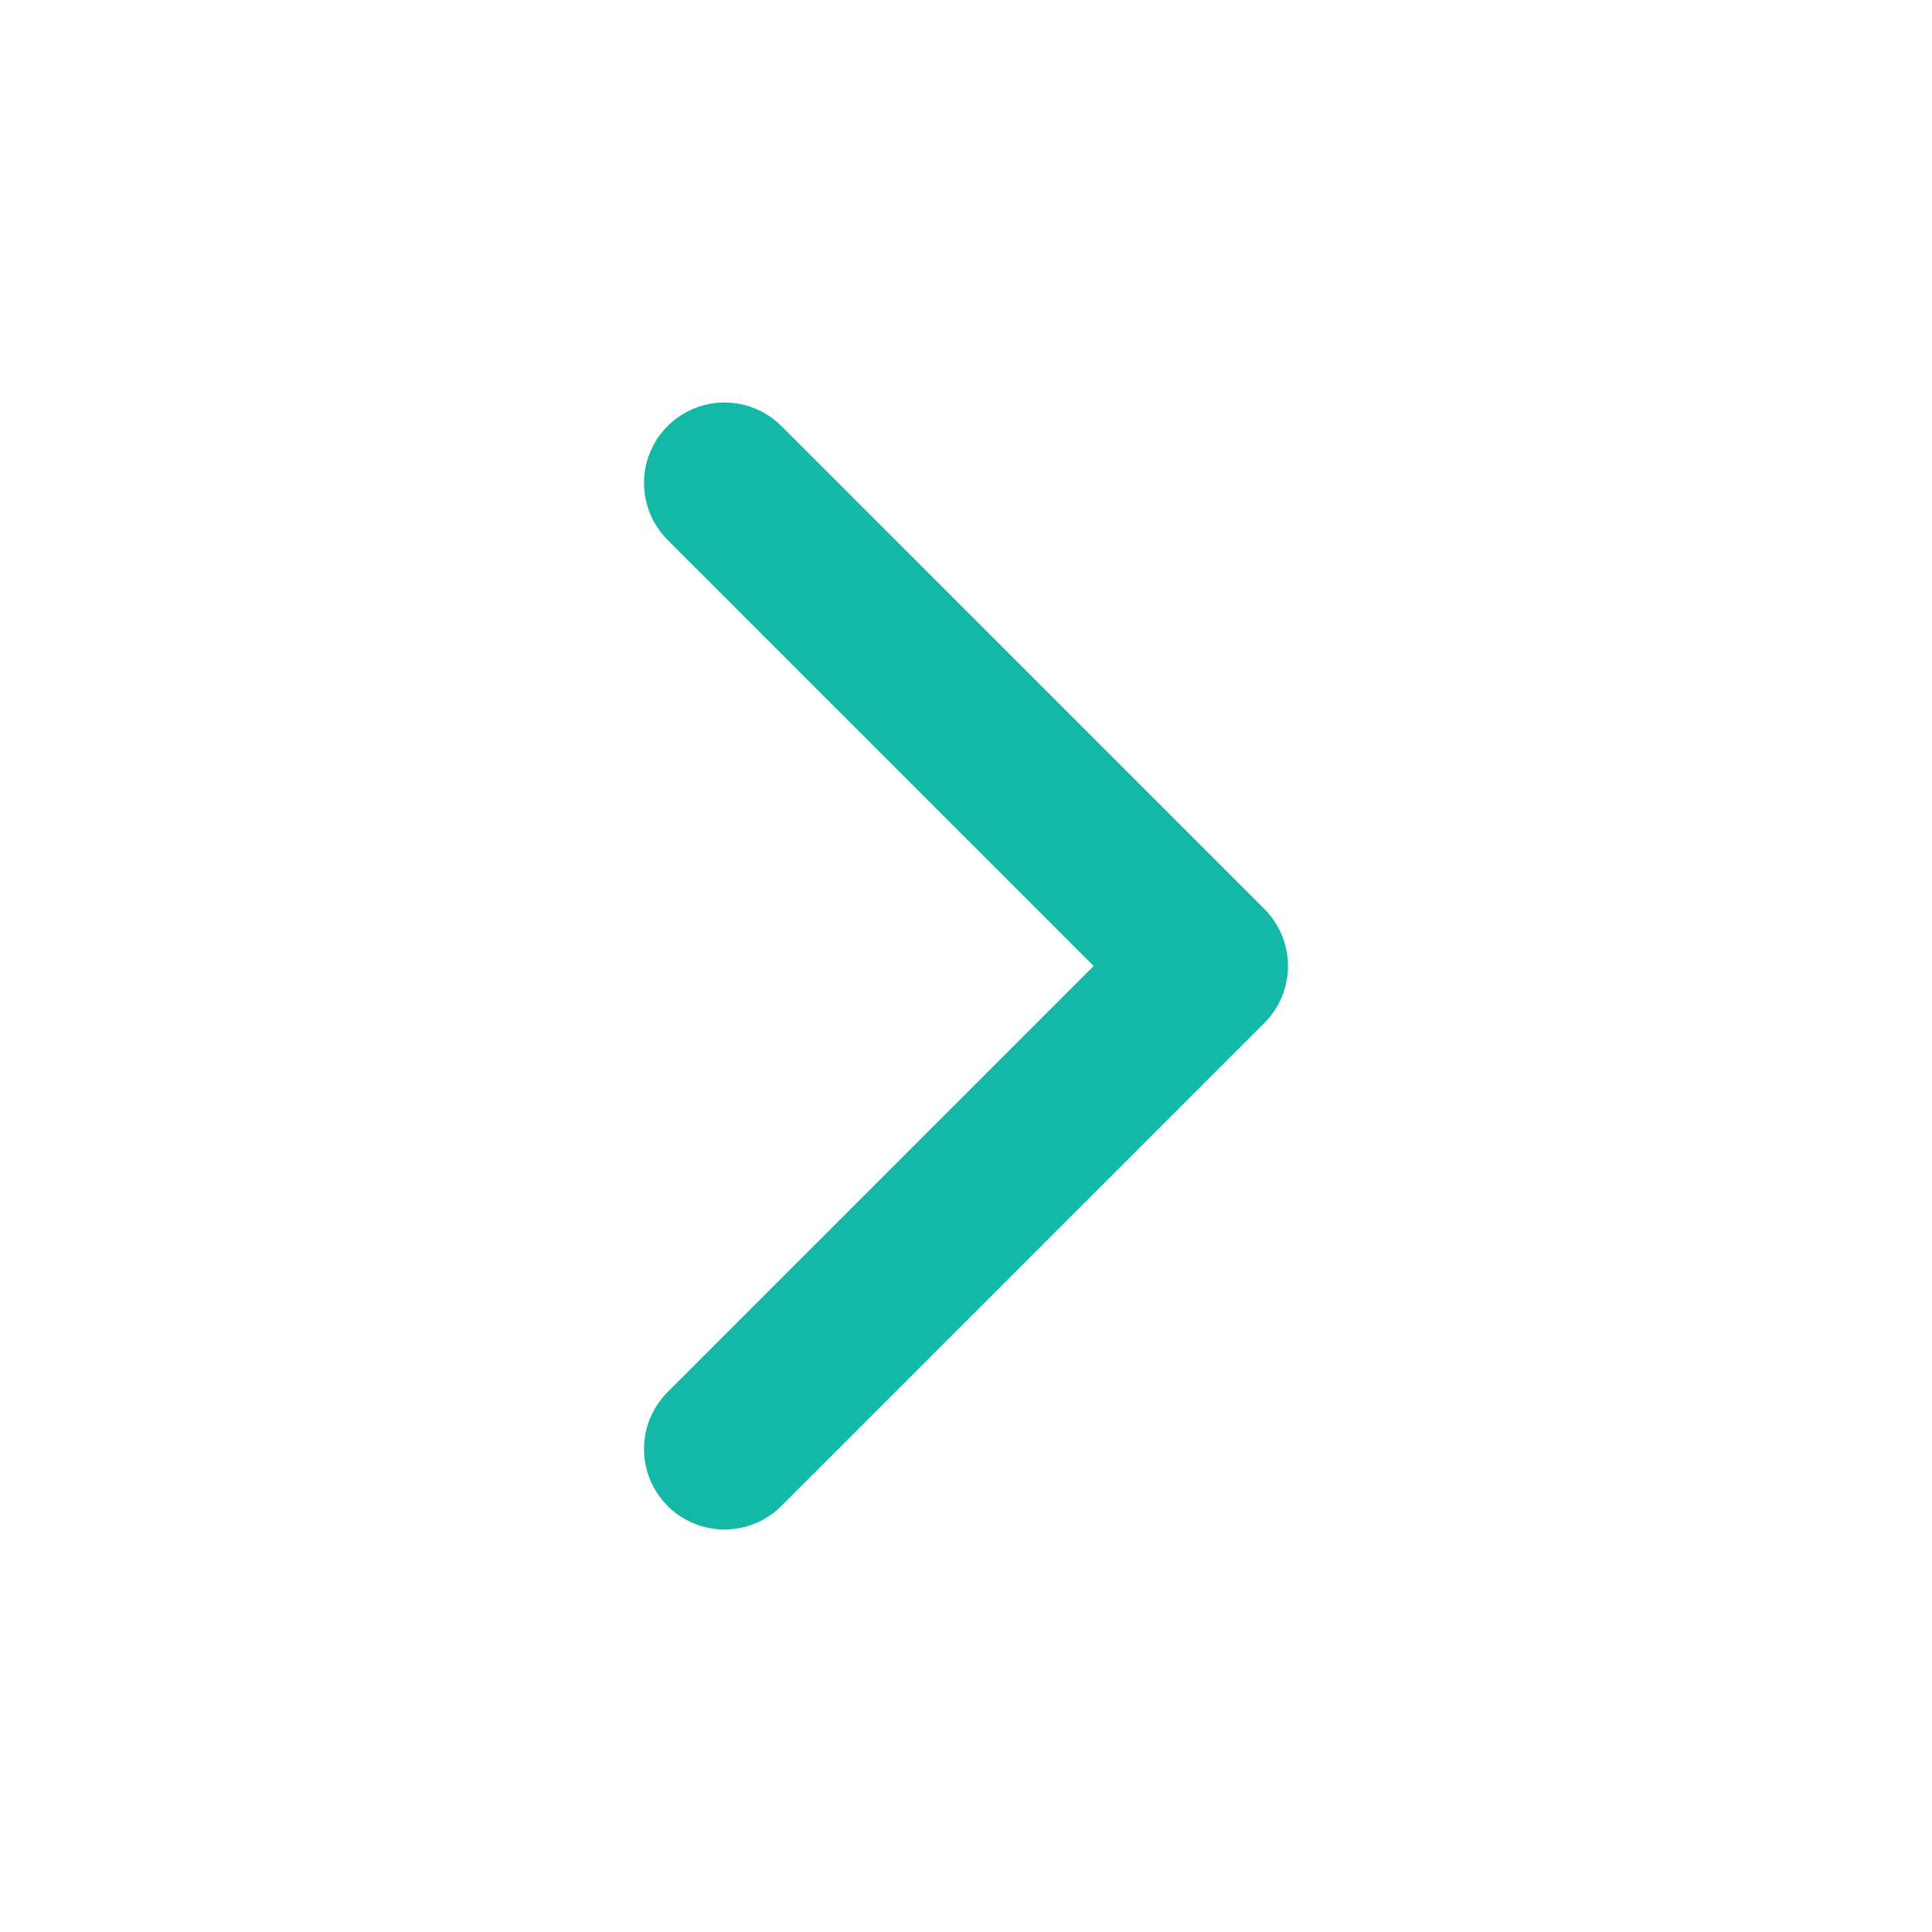
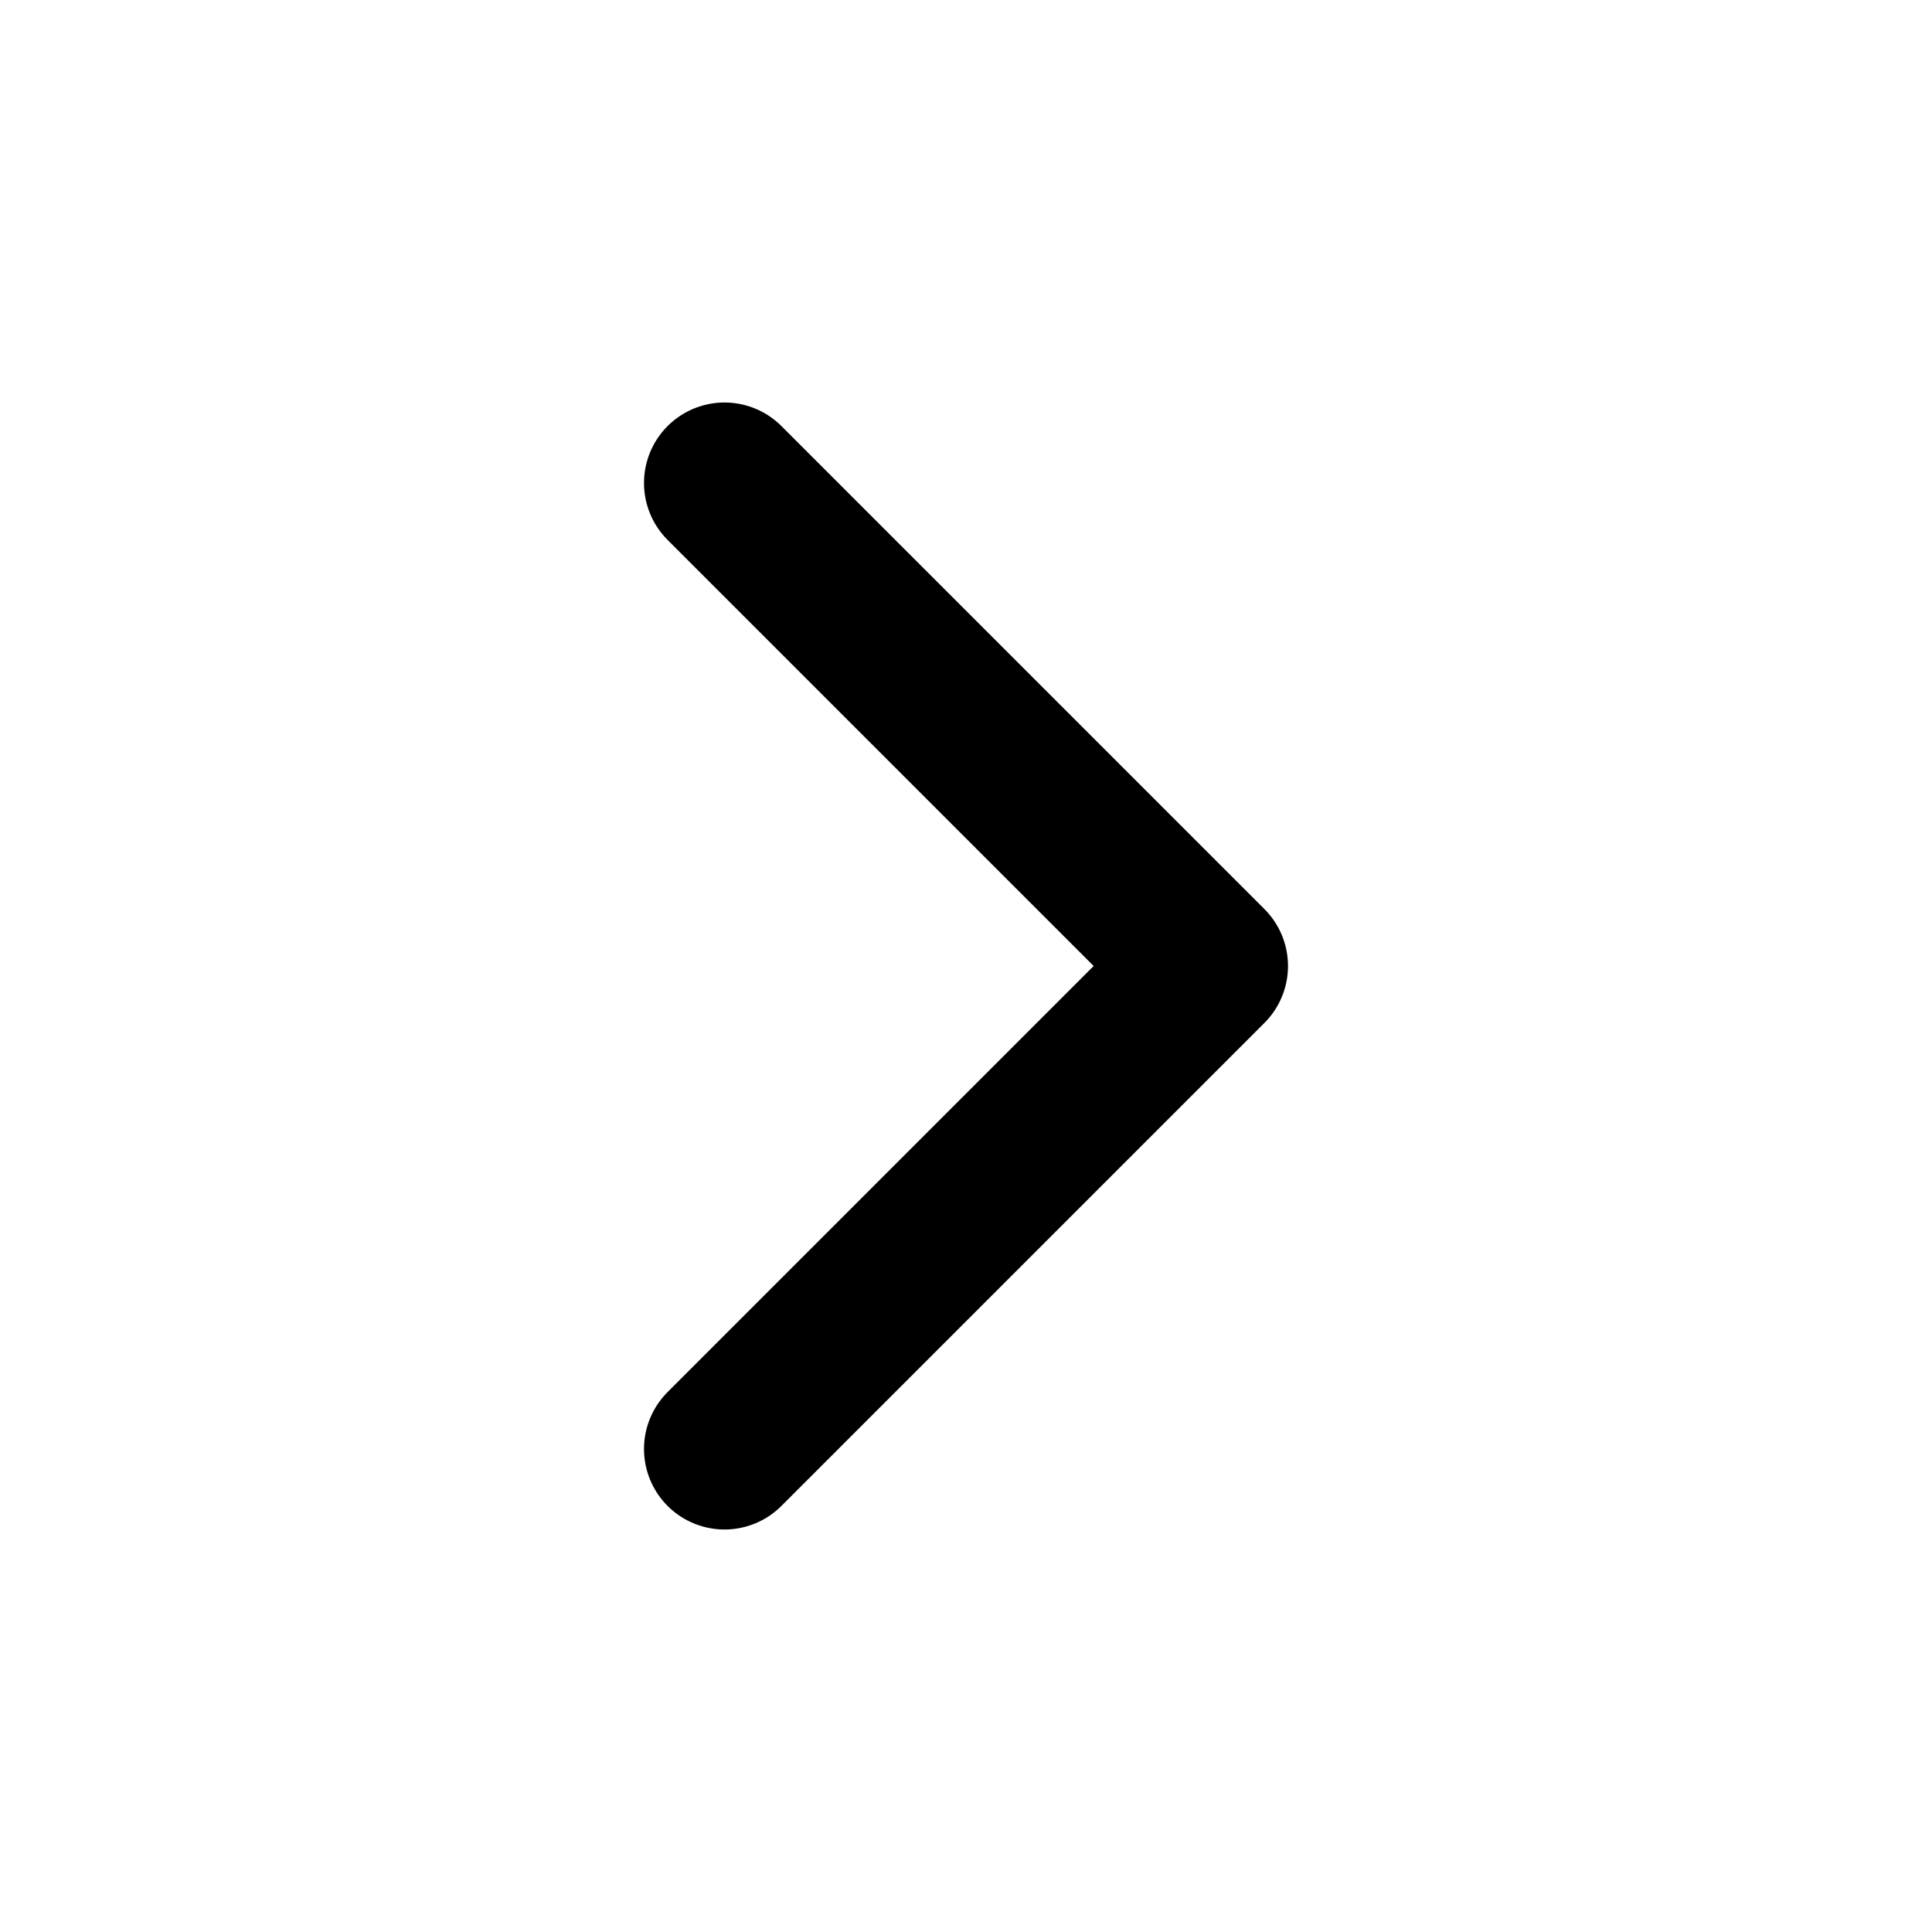
- <svg xmlns="http://www.w3.org/2000/svg" width="24" height="24" viewBox="0 0 24 24" fill="none" stroke="#14b8a6" stroke-width="2" stroke-linecap="round" stroke-linejoin="round" aria-hidden="true">
+ <svg xmlns="http://www.w3.org/2000/svg" width="24" height="24" viewBox="0 0 24 24" fill="none" stroke="currentColor" stroke-width="2" stroke-linecap="round" stroke-linejoin="round" aria-hidden="true">
  <path d="m9 18 6-6-6-6" />
</svg>
